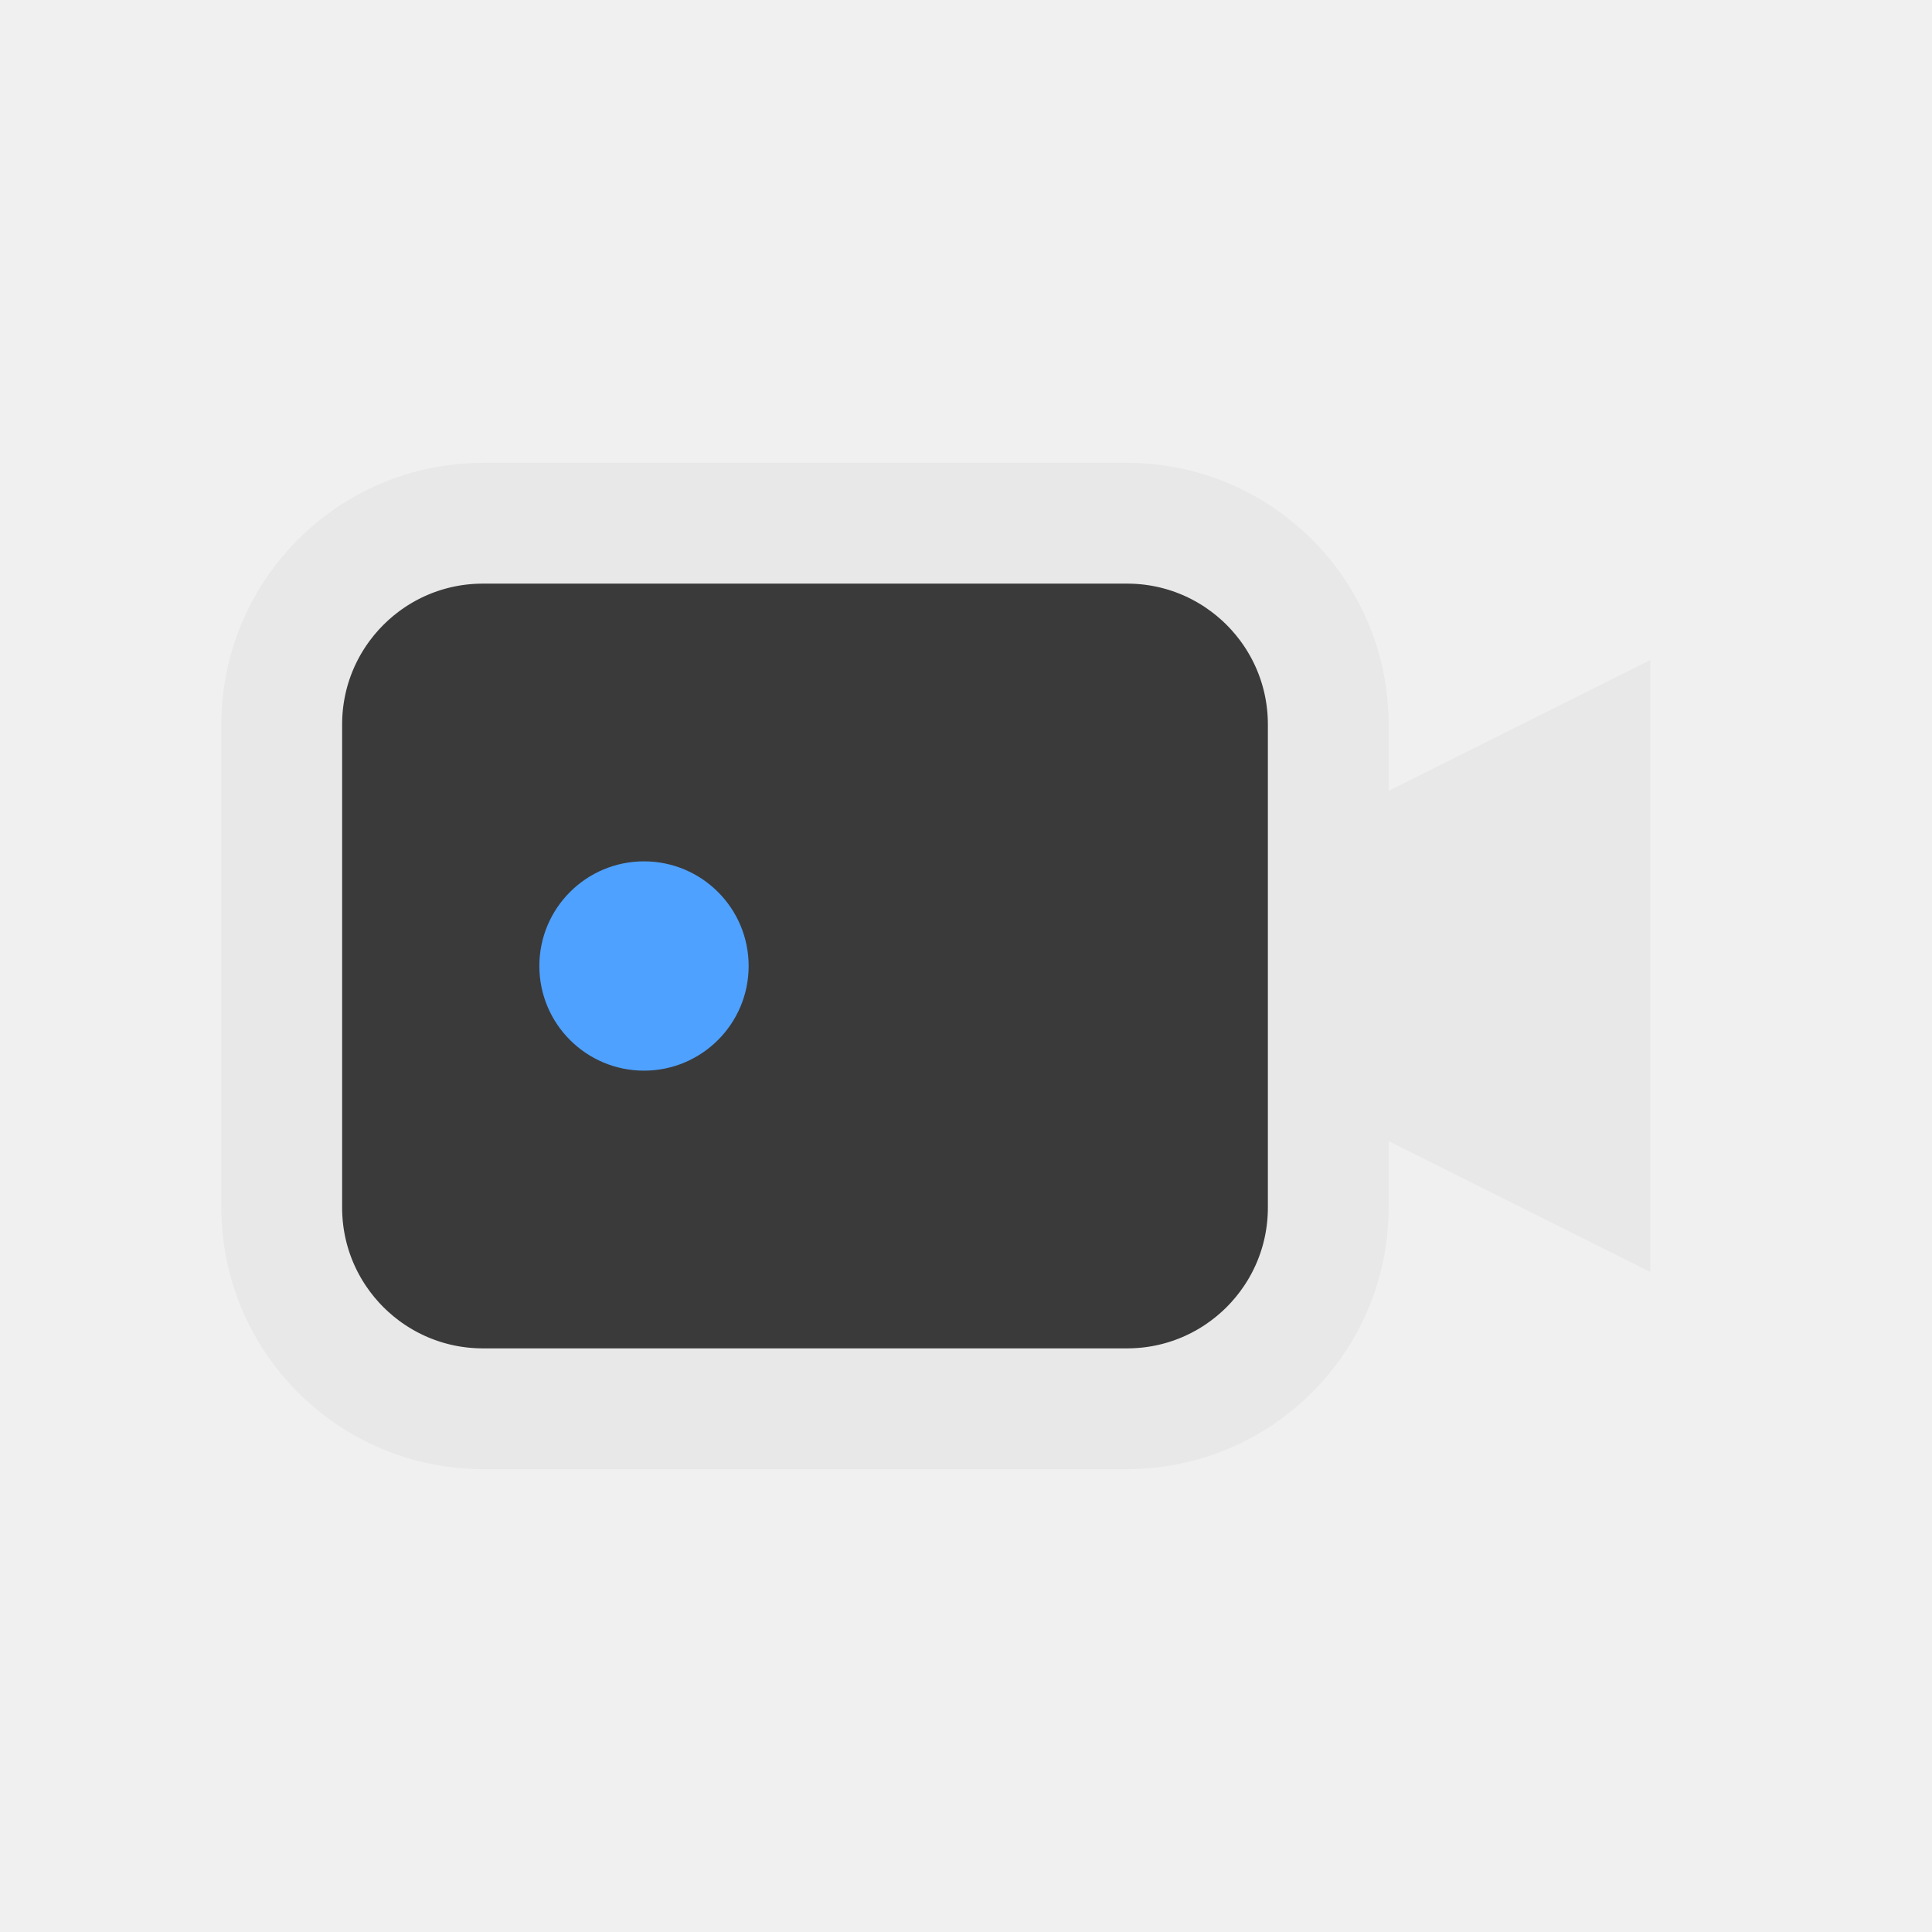
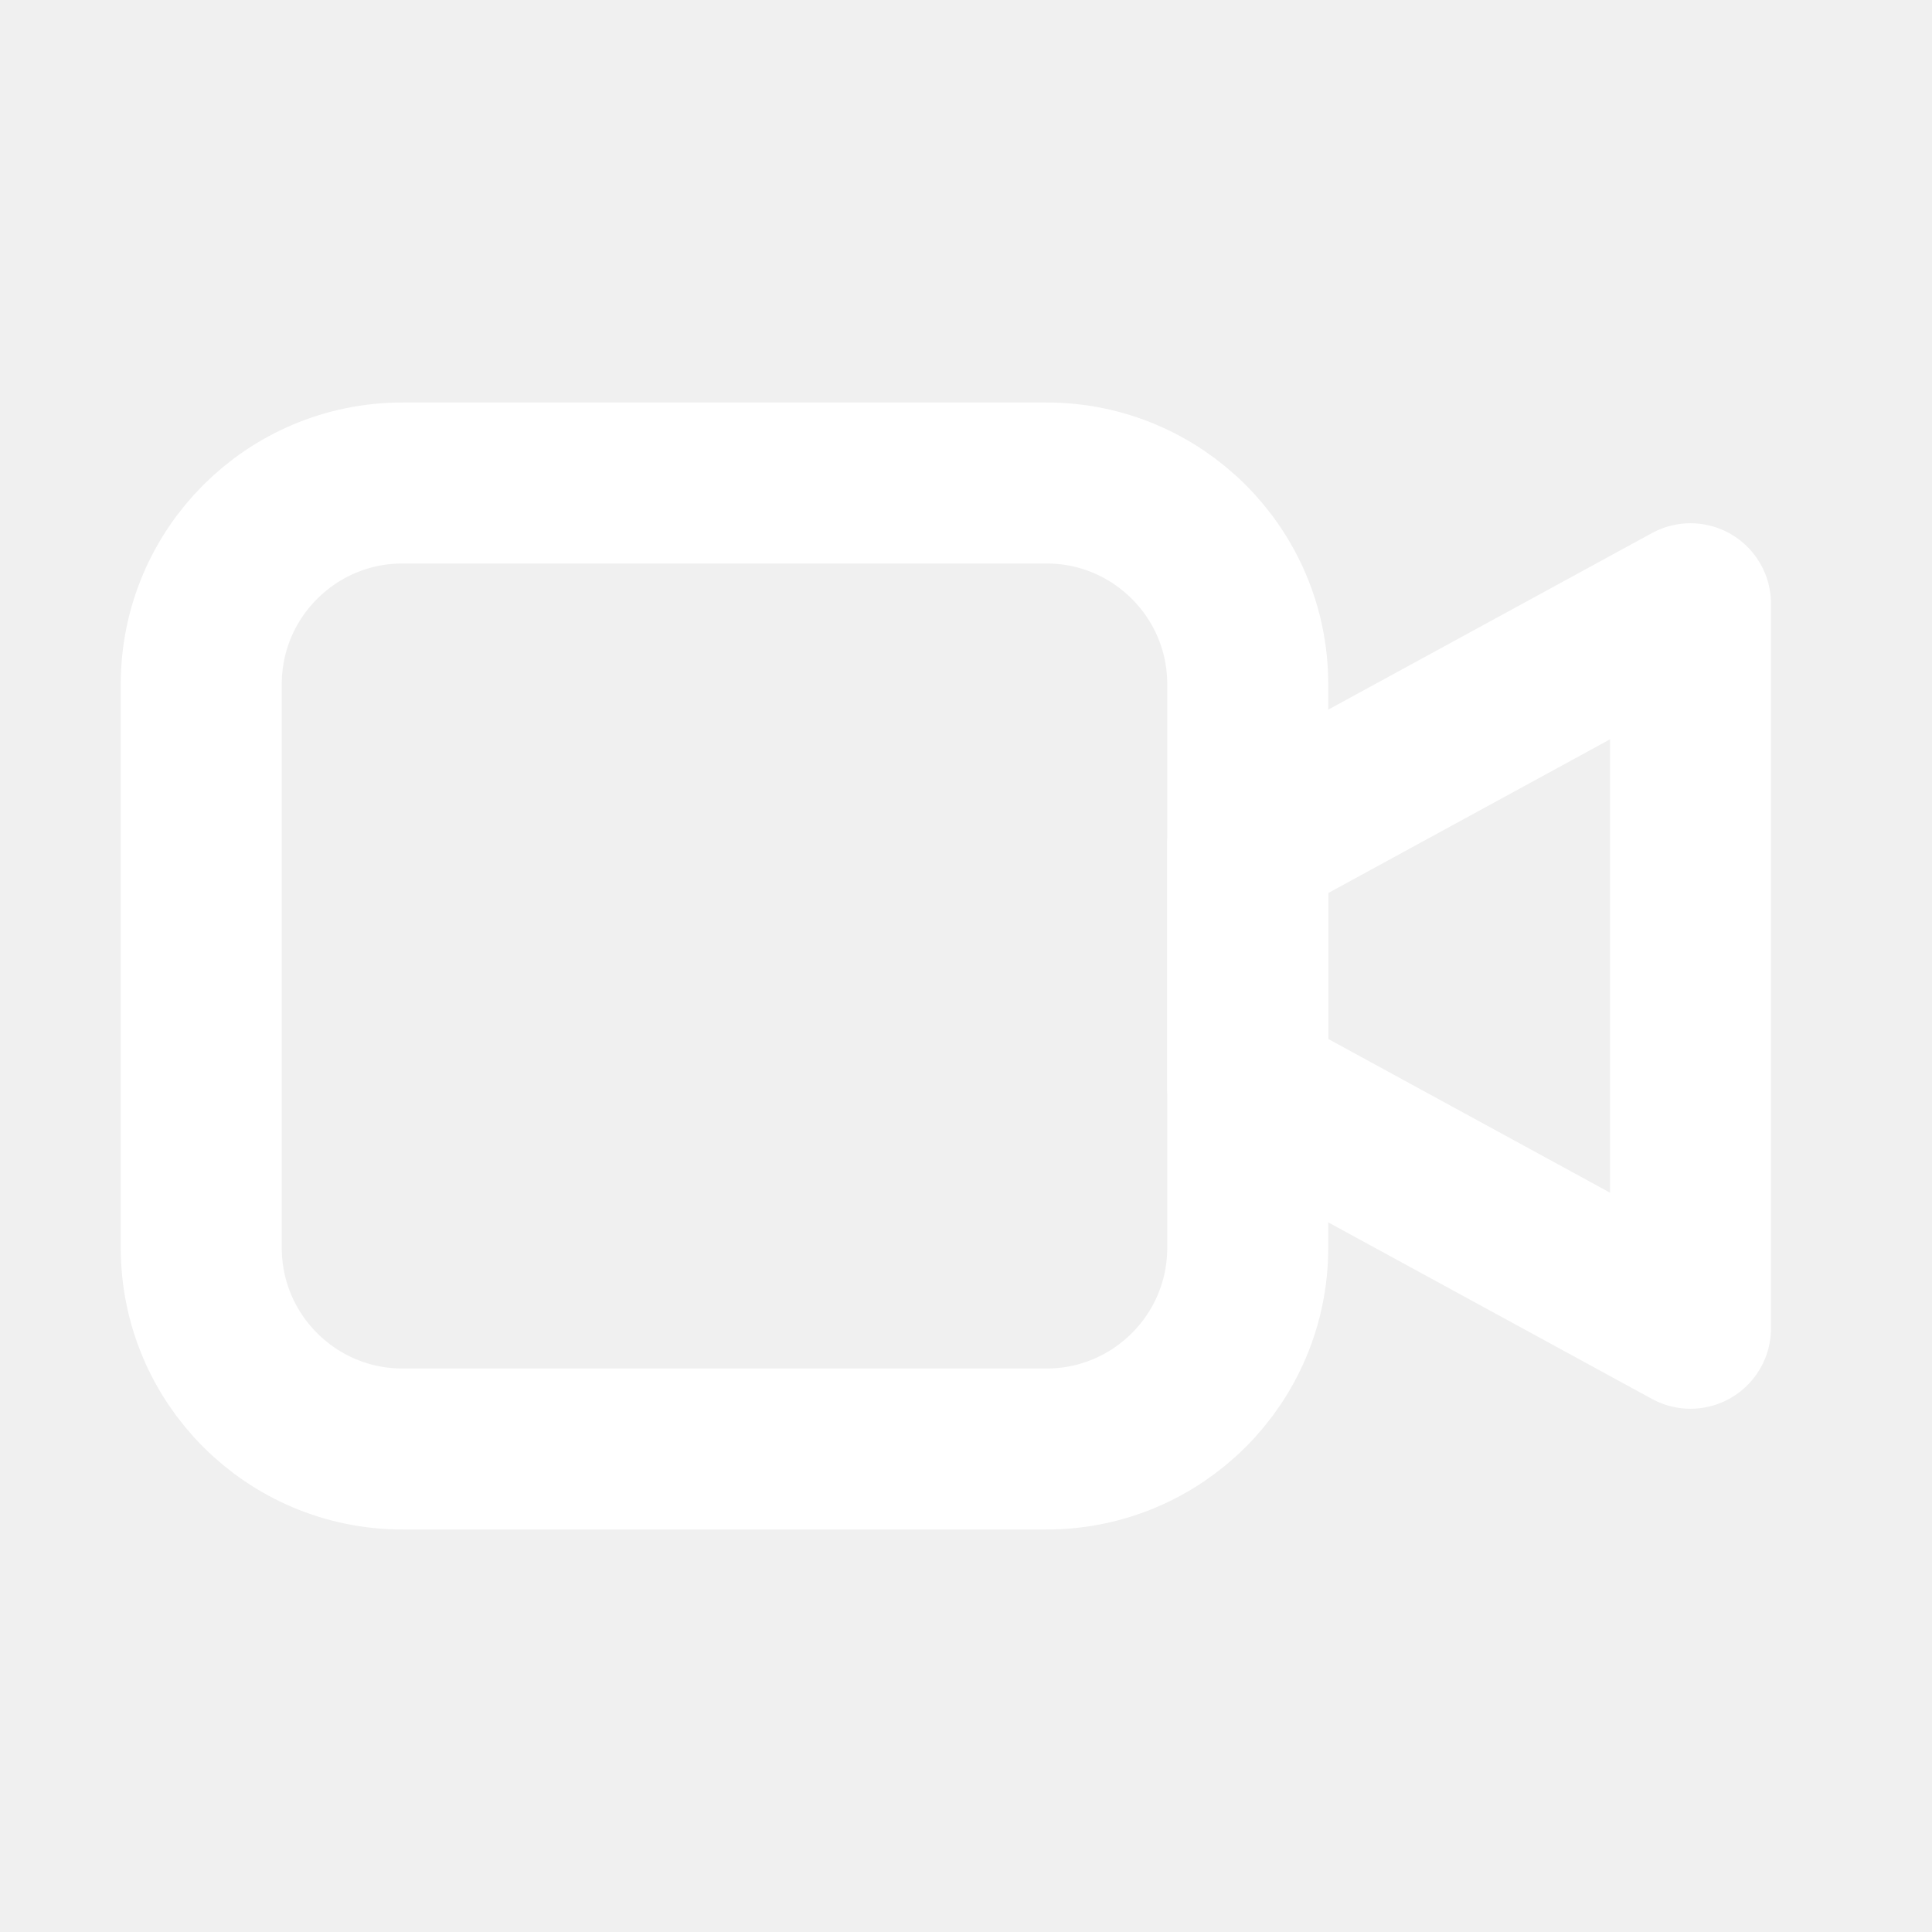
- <svg xmlns="http://www.w3.org/2000/svg" width="24" height="24" viewBox="0 0 24 24" fill="none">
-   <rect x="3.5" y="6.5" width="13" height="11" rx="2.5" fill="#3A3A3A" stroke="#E8E8E8" stroke-width="1.5" />
-   <path d="M16.5 10.2L20.5 8.2V15.8L16.5 13.8V10.2Z" fill="#E8E8E8" />
-   <circle cx="8" cy="12" r="1.3" fill="#4EA1FF" />
+ <svg xmlns="http://www.w3.org/2000/svg" width="24" height="24" viewBox="0 0 24 24" fill="none" stroke="white" stroke-width="2" stroke-linecap="round" stroke-linejoin="round">
+   <rect x="2.5" y="6" width="13" height="12" rx="2.5" />
+   <path d="M15.5 10.5L21 7.5v9l-5.5-3z" />
</svg>
